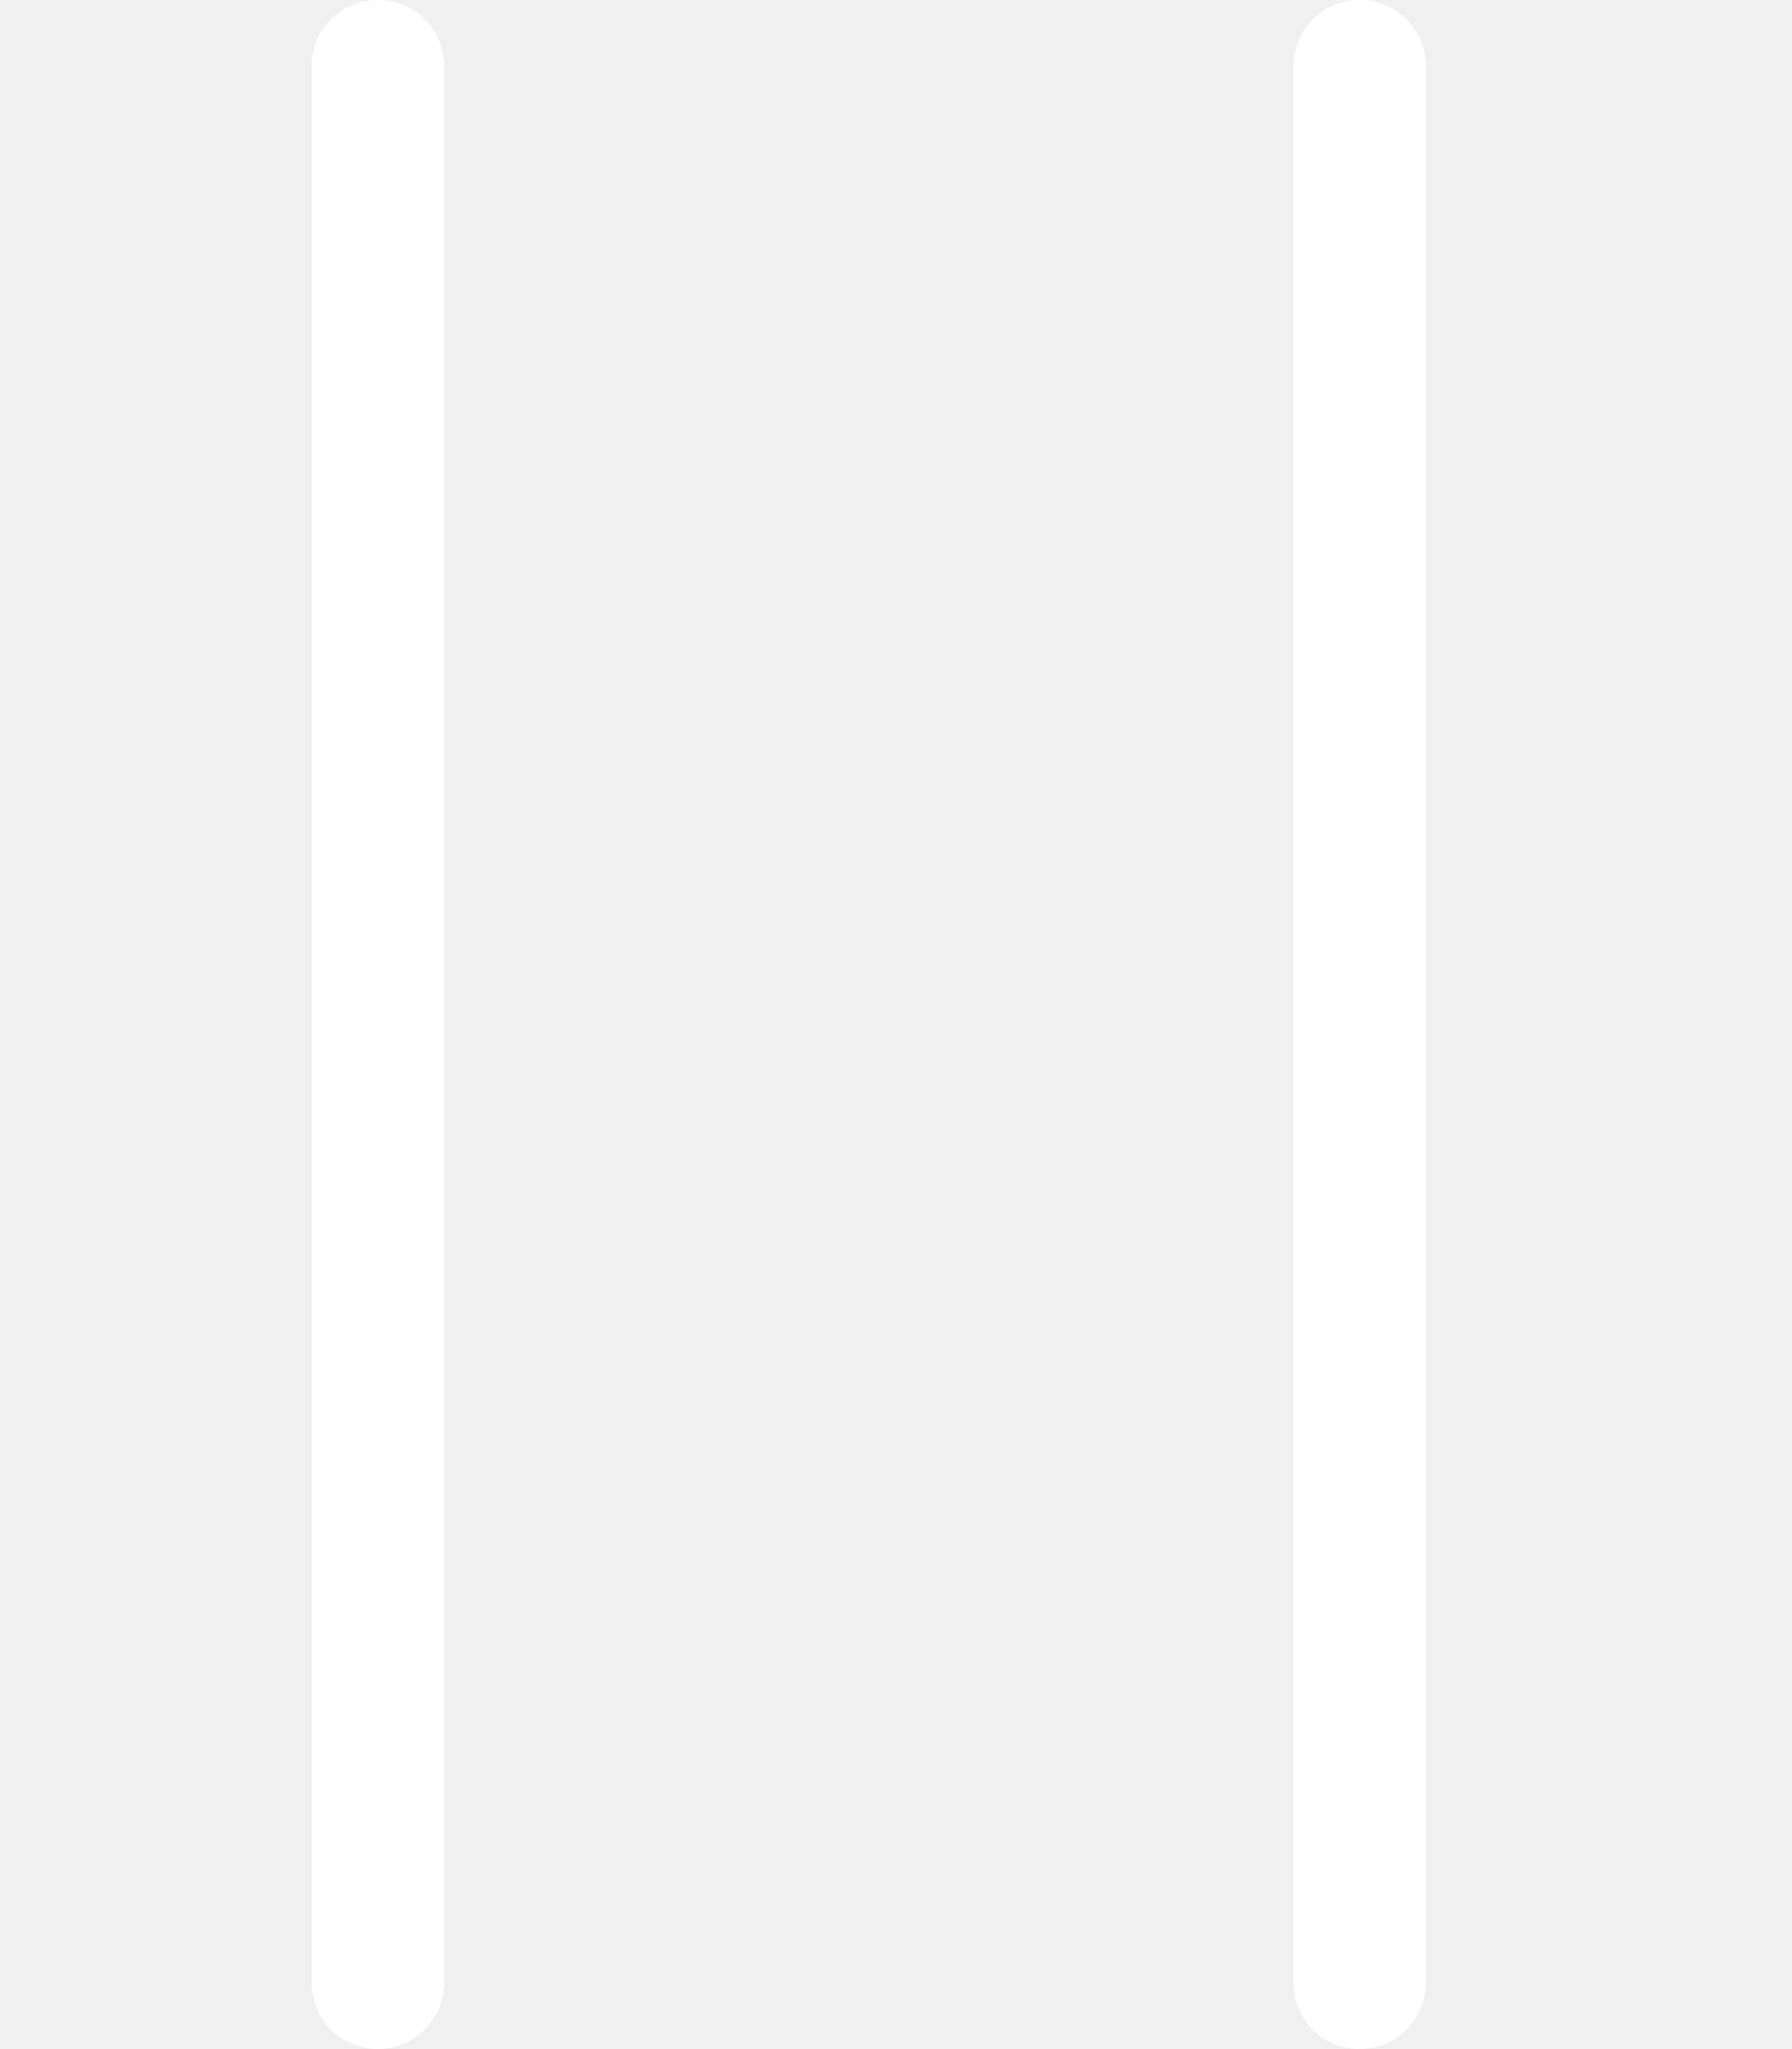
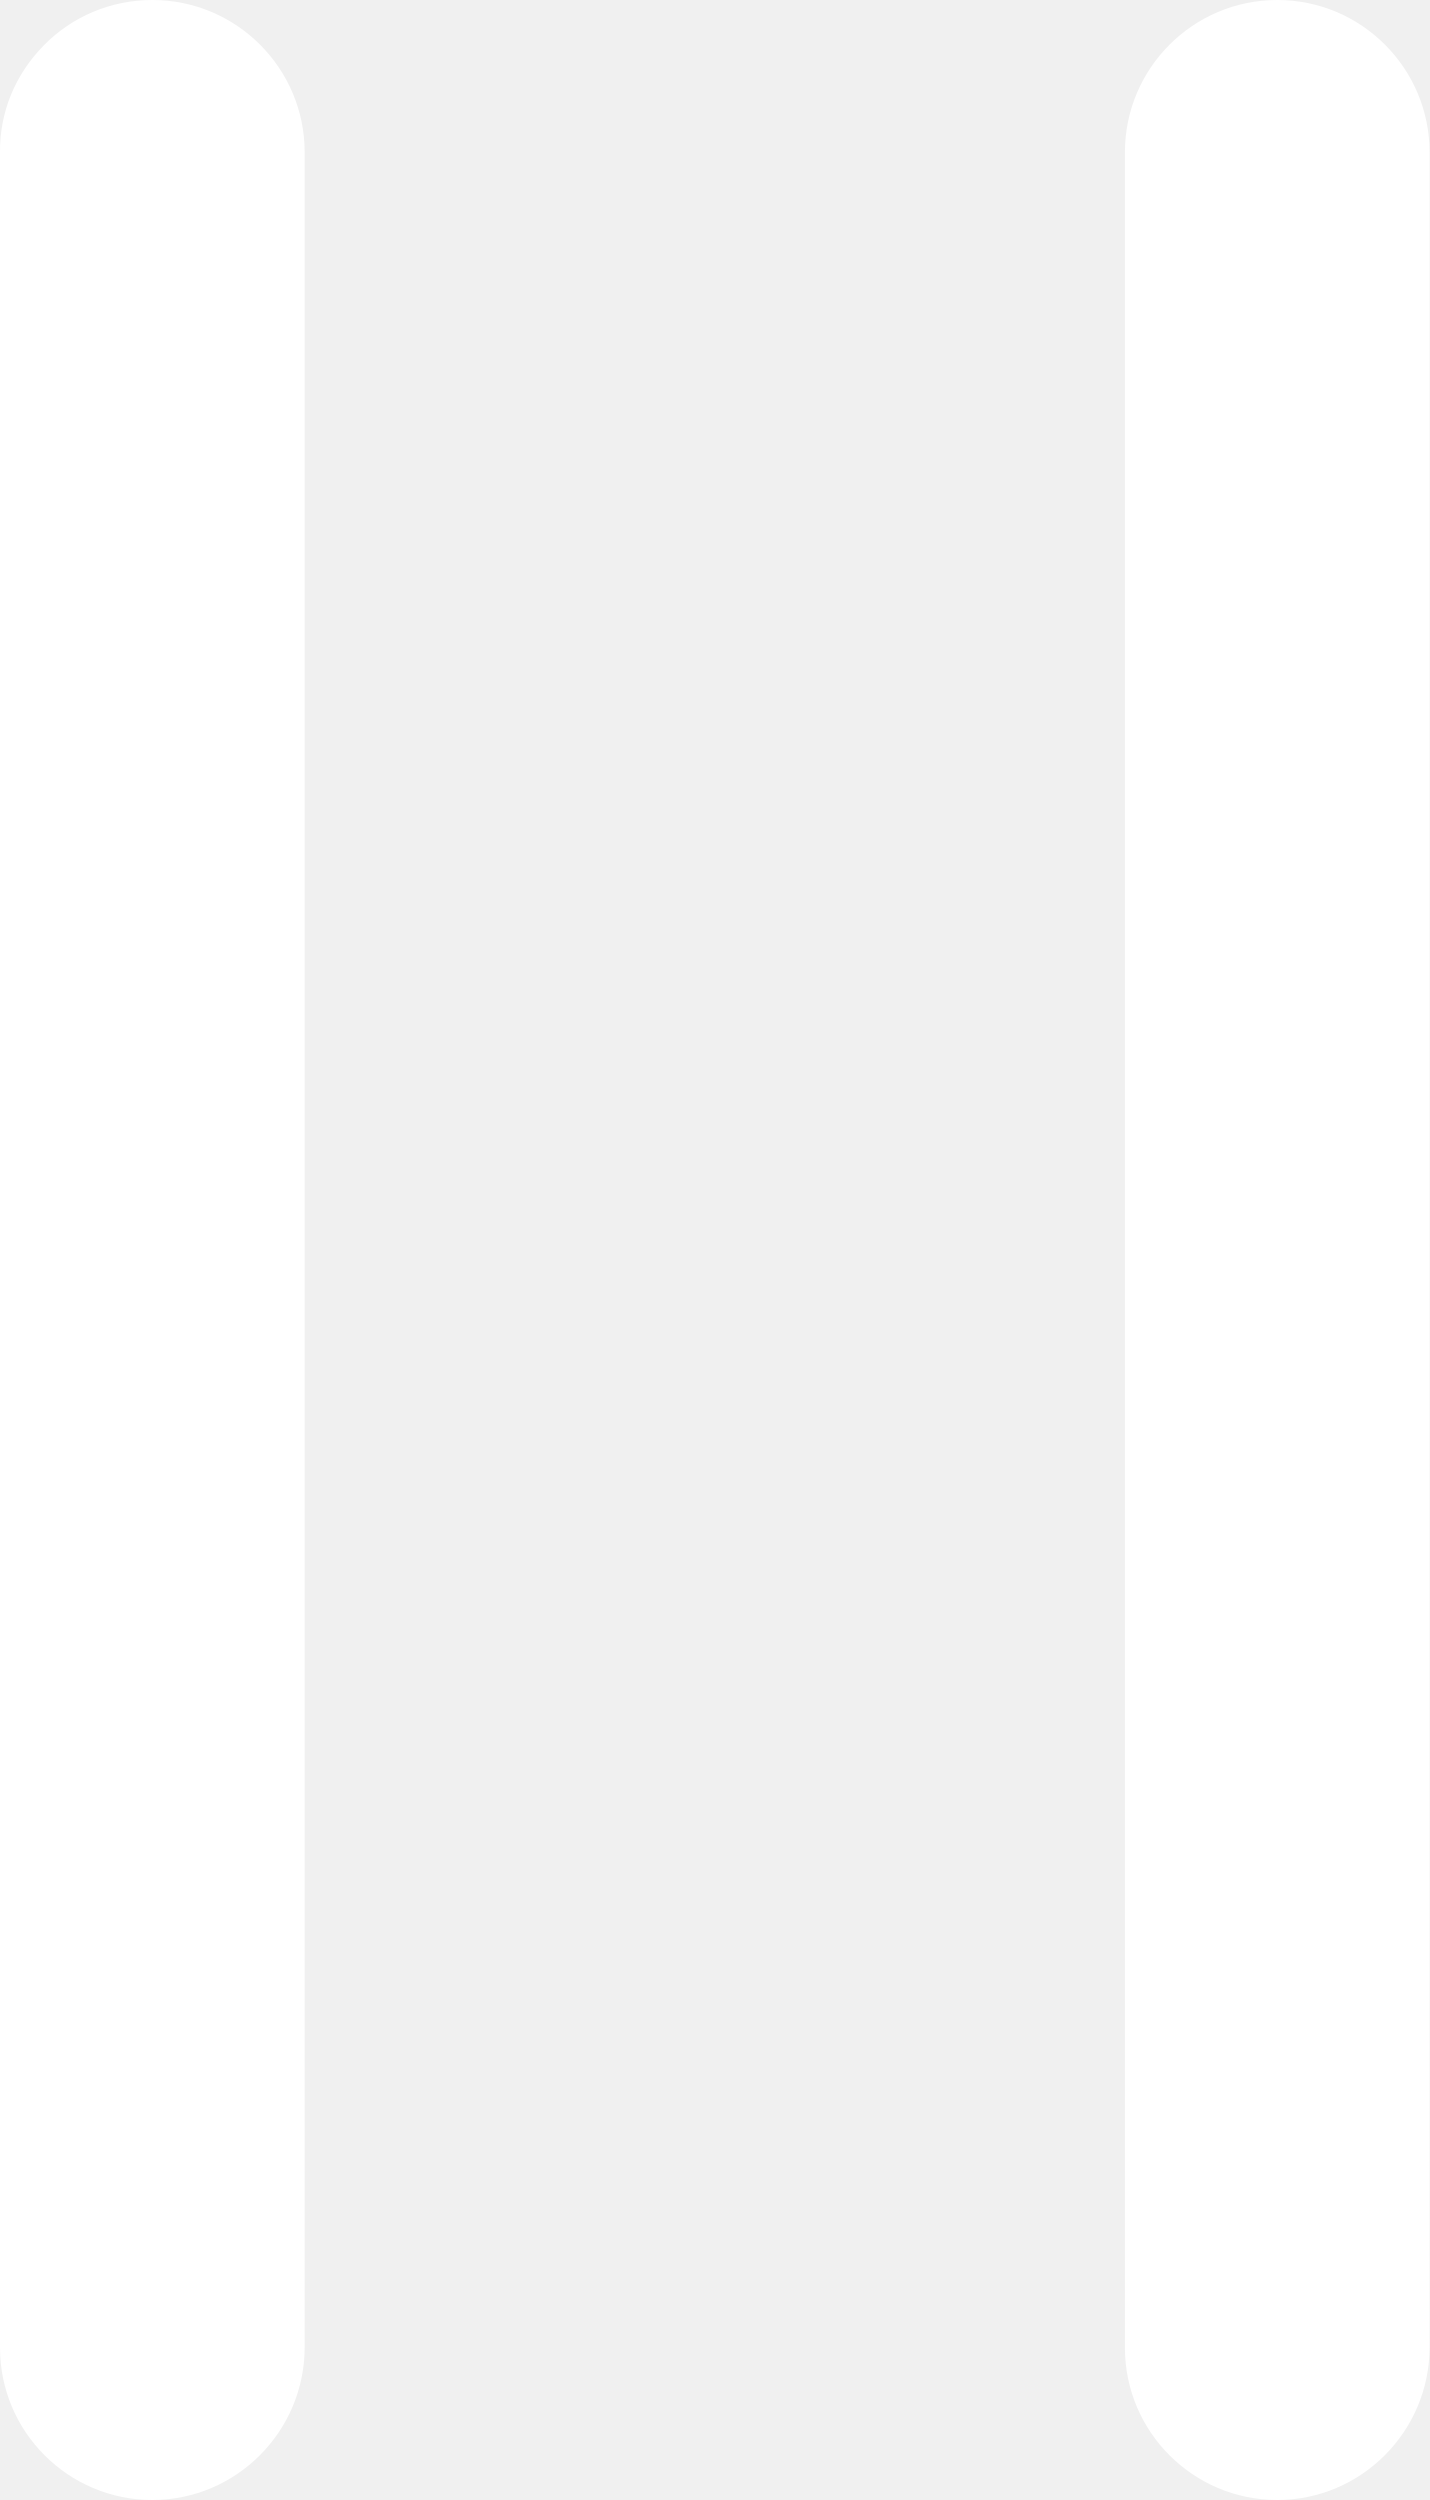
- <svg xmlns="http://www.w3.org/2000/svg" version="1.1" id="Laag_1" x="0px" y="0px" viewBox="0 0 403 460.7" style="enable-background:new 0 0 403 460.7;" xml:space="preserve">
+ <svg xmlns="http://www.w3.org/2000/svg" version="1.1" id="Laag_1" x="0px" y="0px" viewBox="0 0 280.6 490.7" style="enable-background:new 0 0 280.6 490.7;" xml:space="preserve">
  <style type="text/css">
	.st0{fill:#FFFFFF;}
</style>
  <g>
-     <path class="st0" d="M85,460.7c-8.3,0-14.9-6.7-14.9-14.9V14.9C70,6.7,76.7,0,85,0s14.9,6.7,14.9,14.9v430.8   C99.9,454,93.2,460.7,85,460.7z" />
-   </g>
-   <g>
-     <path class="st0" d="M305.8,460.7c-8.3,0-14.9-6.7-14.9-14.9V14.9c0-8.3,6.7-14.9,14.9-14.9c8.3,0,14.9,6.7,14.9,14.9v430.8   C320.7,454,314,460.7,305.8,460.7z" />
+     <path class="st0" d="M29.9,0C21.8,0,14.2,3.2,8.6,8.9C3,14.6-0.1,22,0,30v430.8c0,16.5,13.4,29.9,29.9,29.9s29.9-13.5,29.9-30V29.9   C59.8,13.4,46.4,0,29.9,0z M29.9,475.7L29.9,475.7L29.9,475.7L29.9,475.7L29.9,475.7z" />
+     <path class="st0" d="M250.7,0c-16.5,0-29.9,13.4-29.9,29.9v430.9c0,16.5,13.4,29.9,29.9,29.9c16.5,0,29.9-13.5,29.9-30V29.9   C280.6,13.4,267.2,0,250.7,0z M250.7,475.7L250.7,475.7L250.7,475.7L250.7,475.7z" />
  </g>
</svg>
